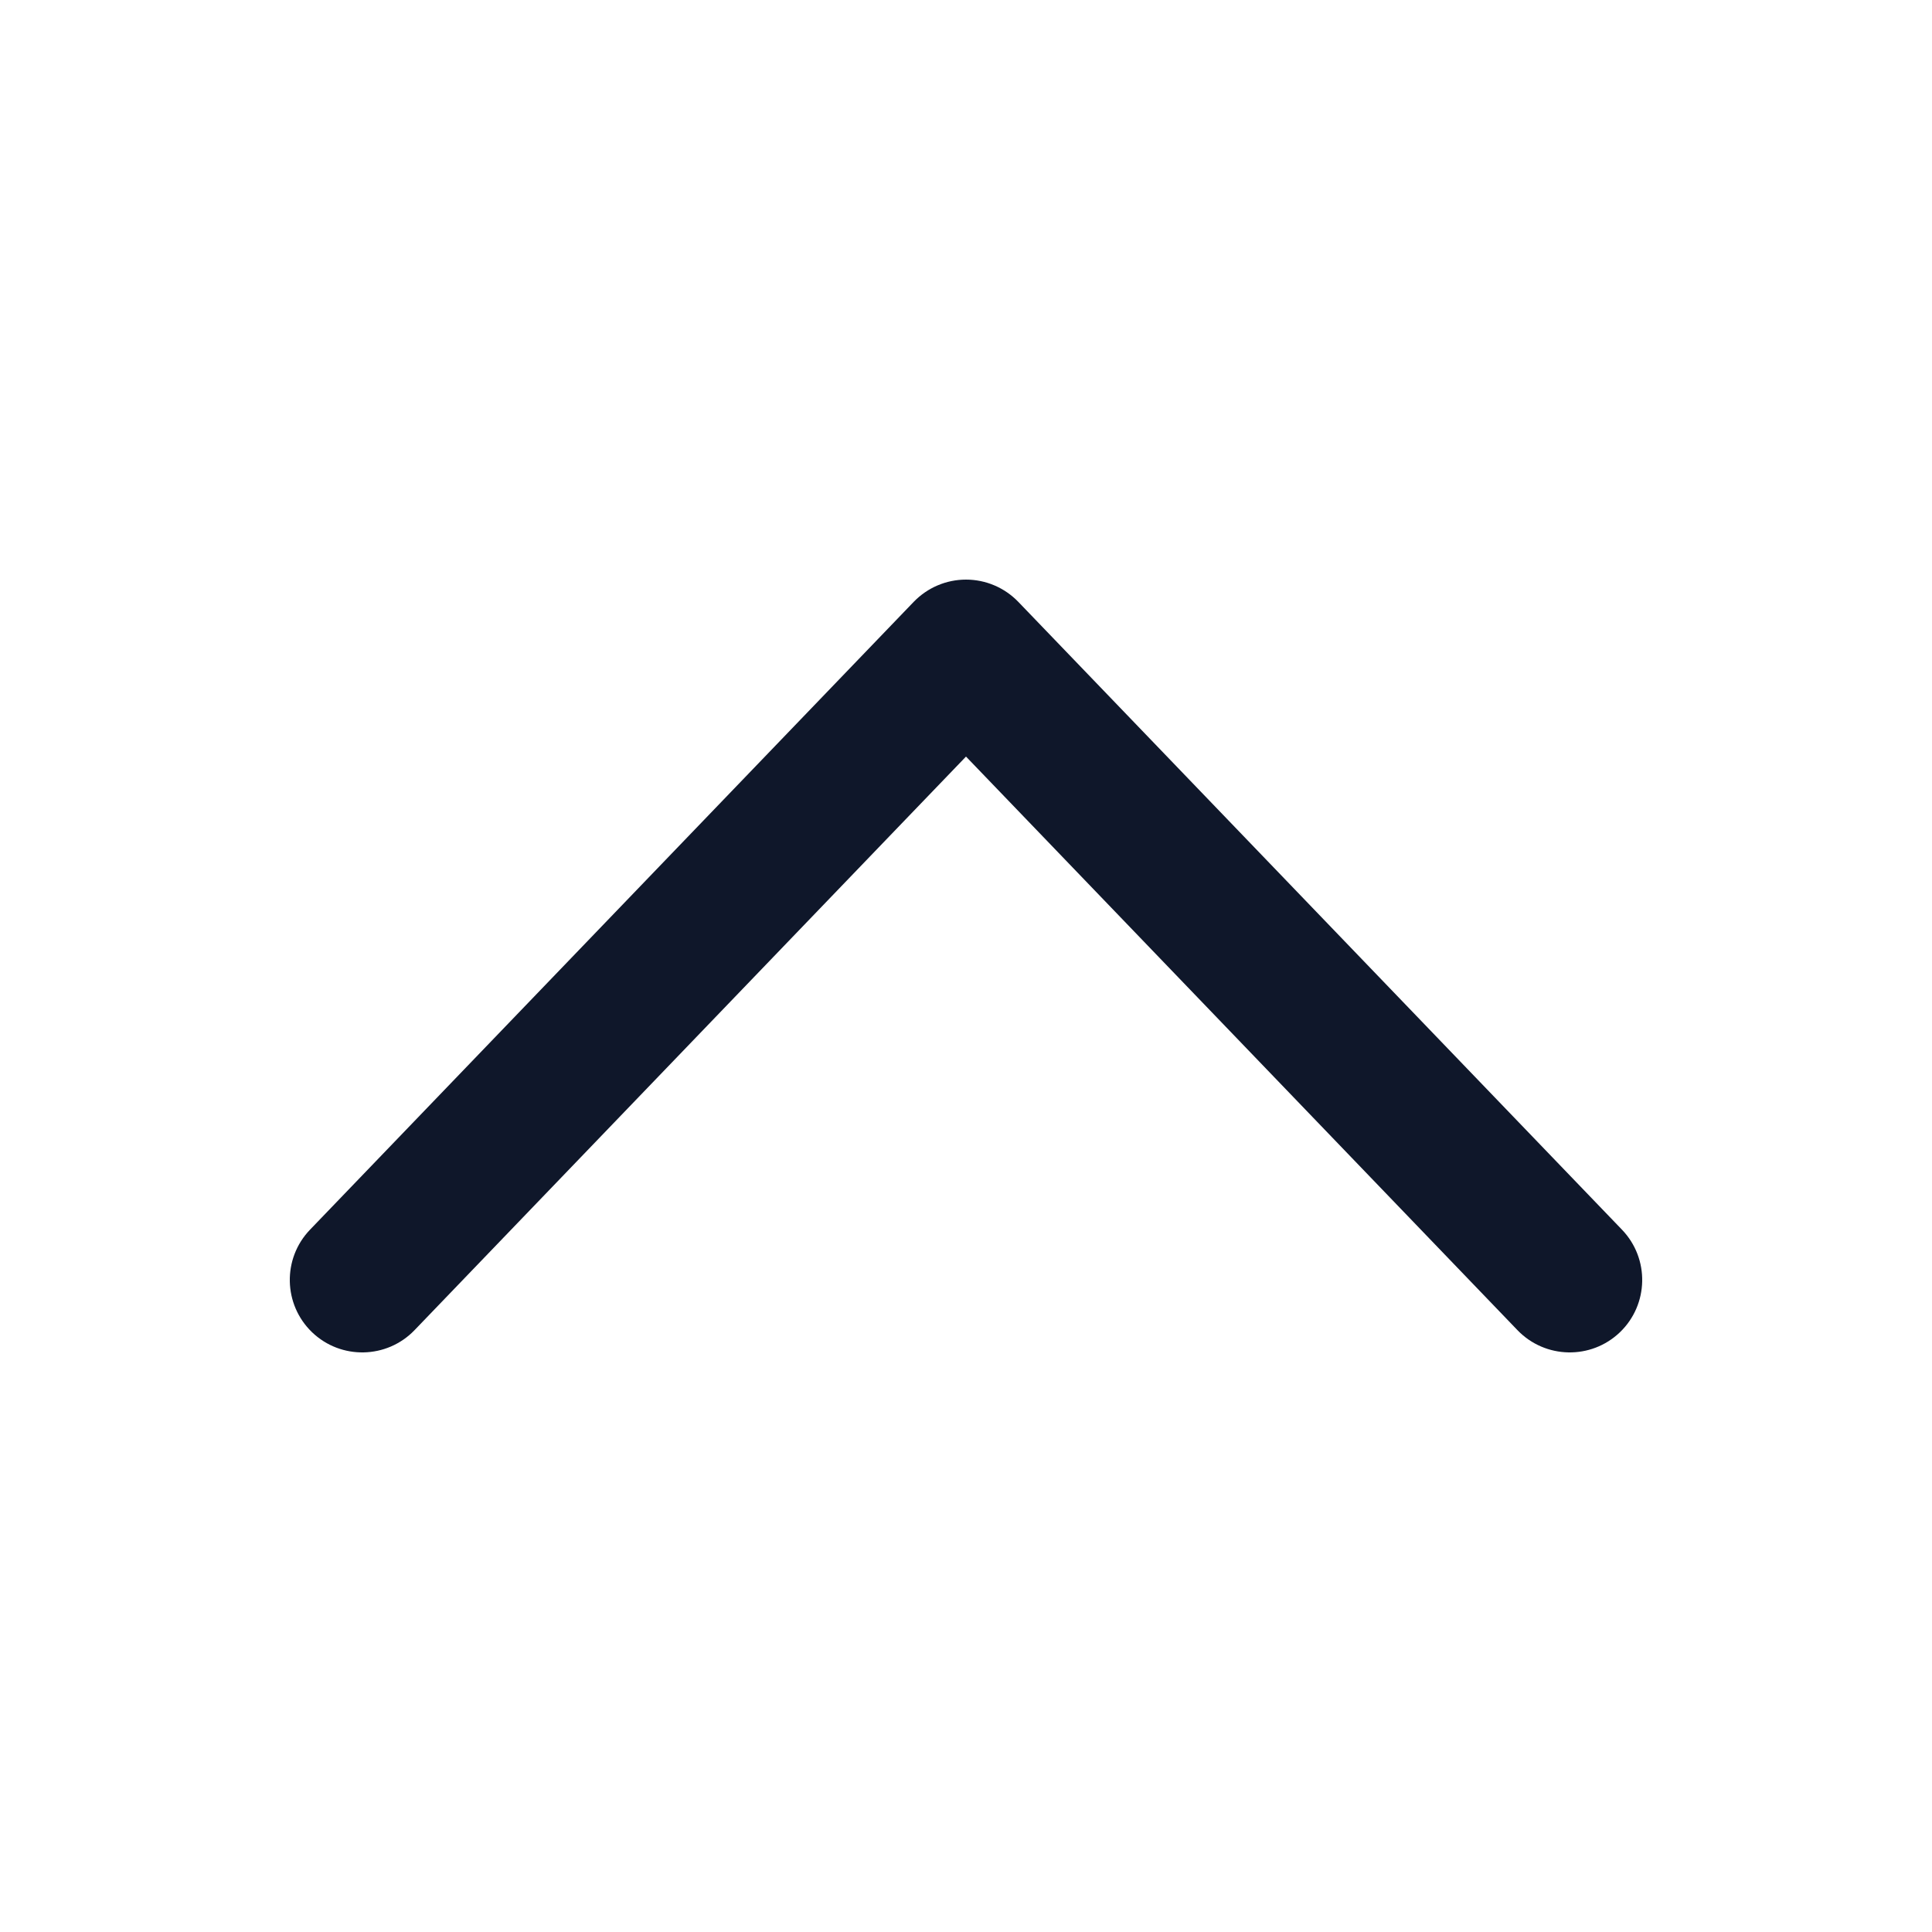
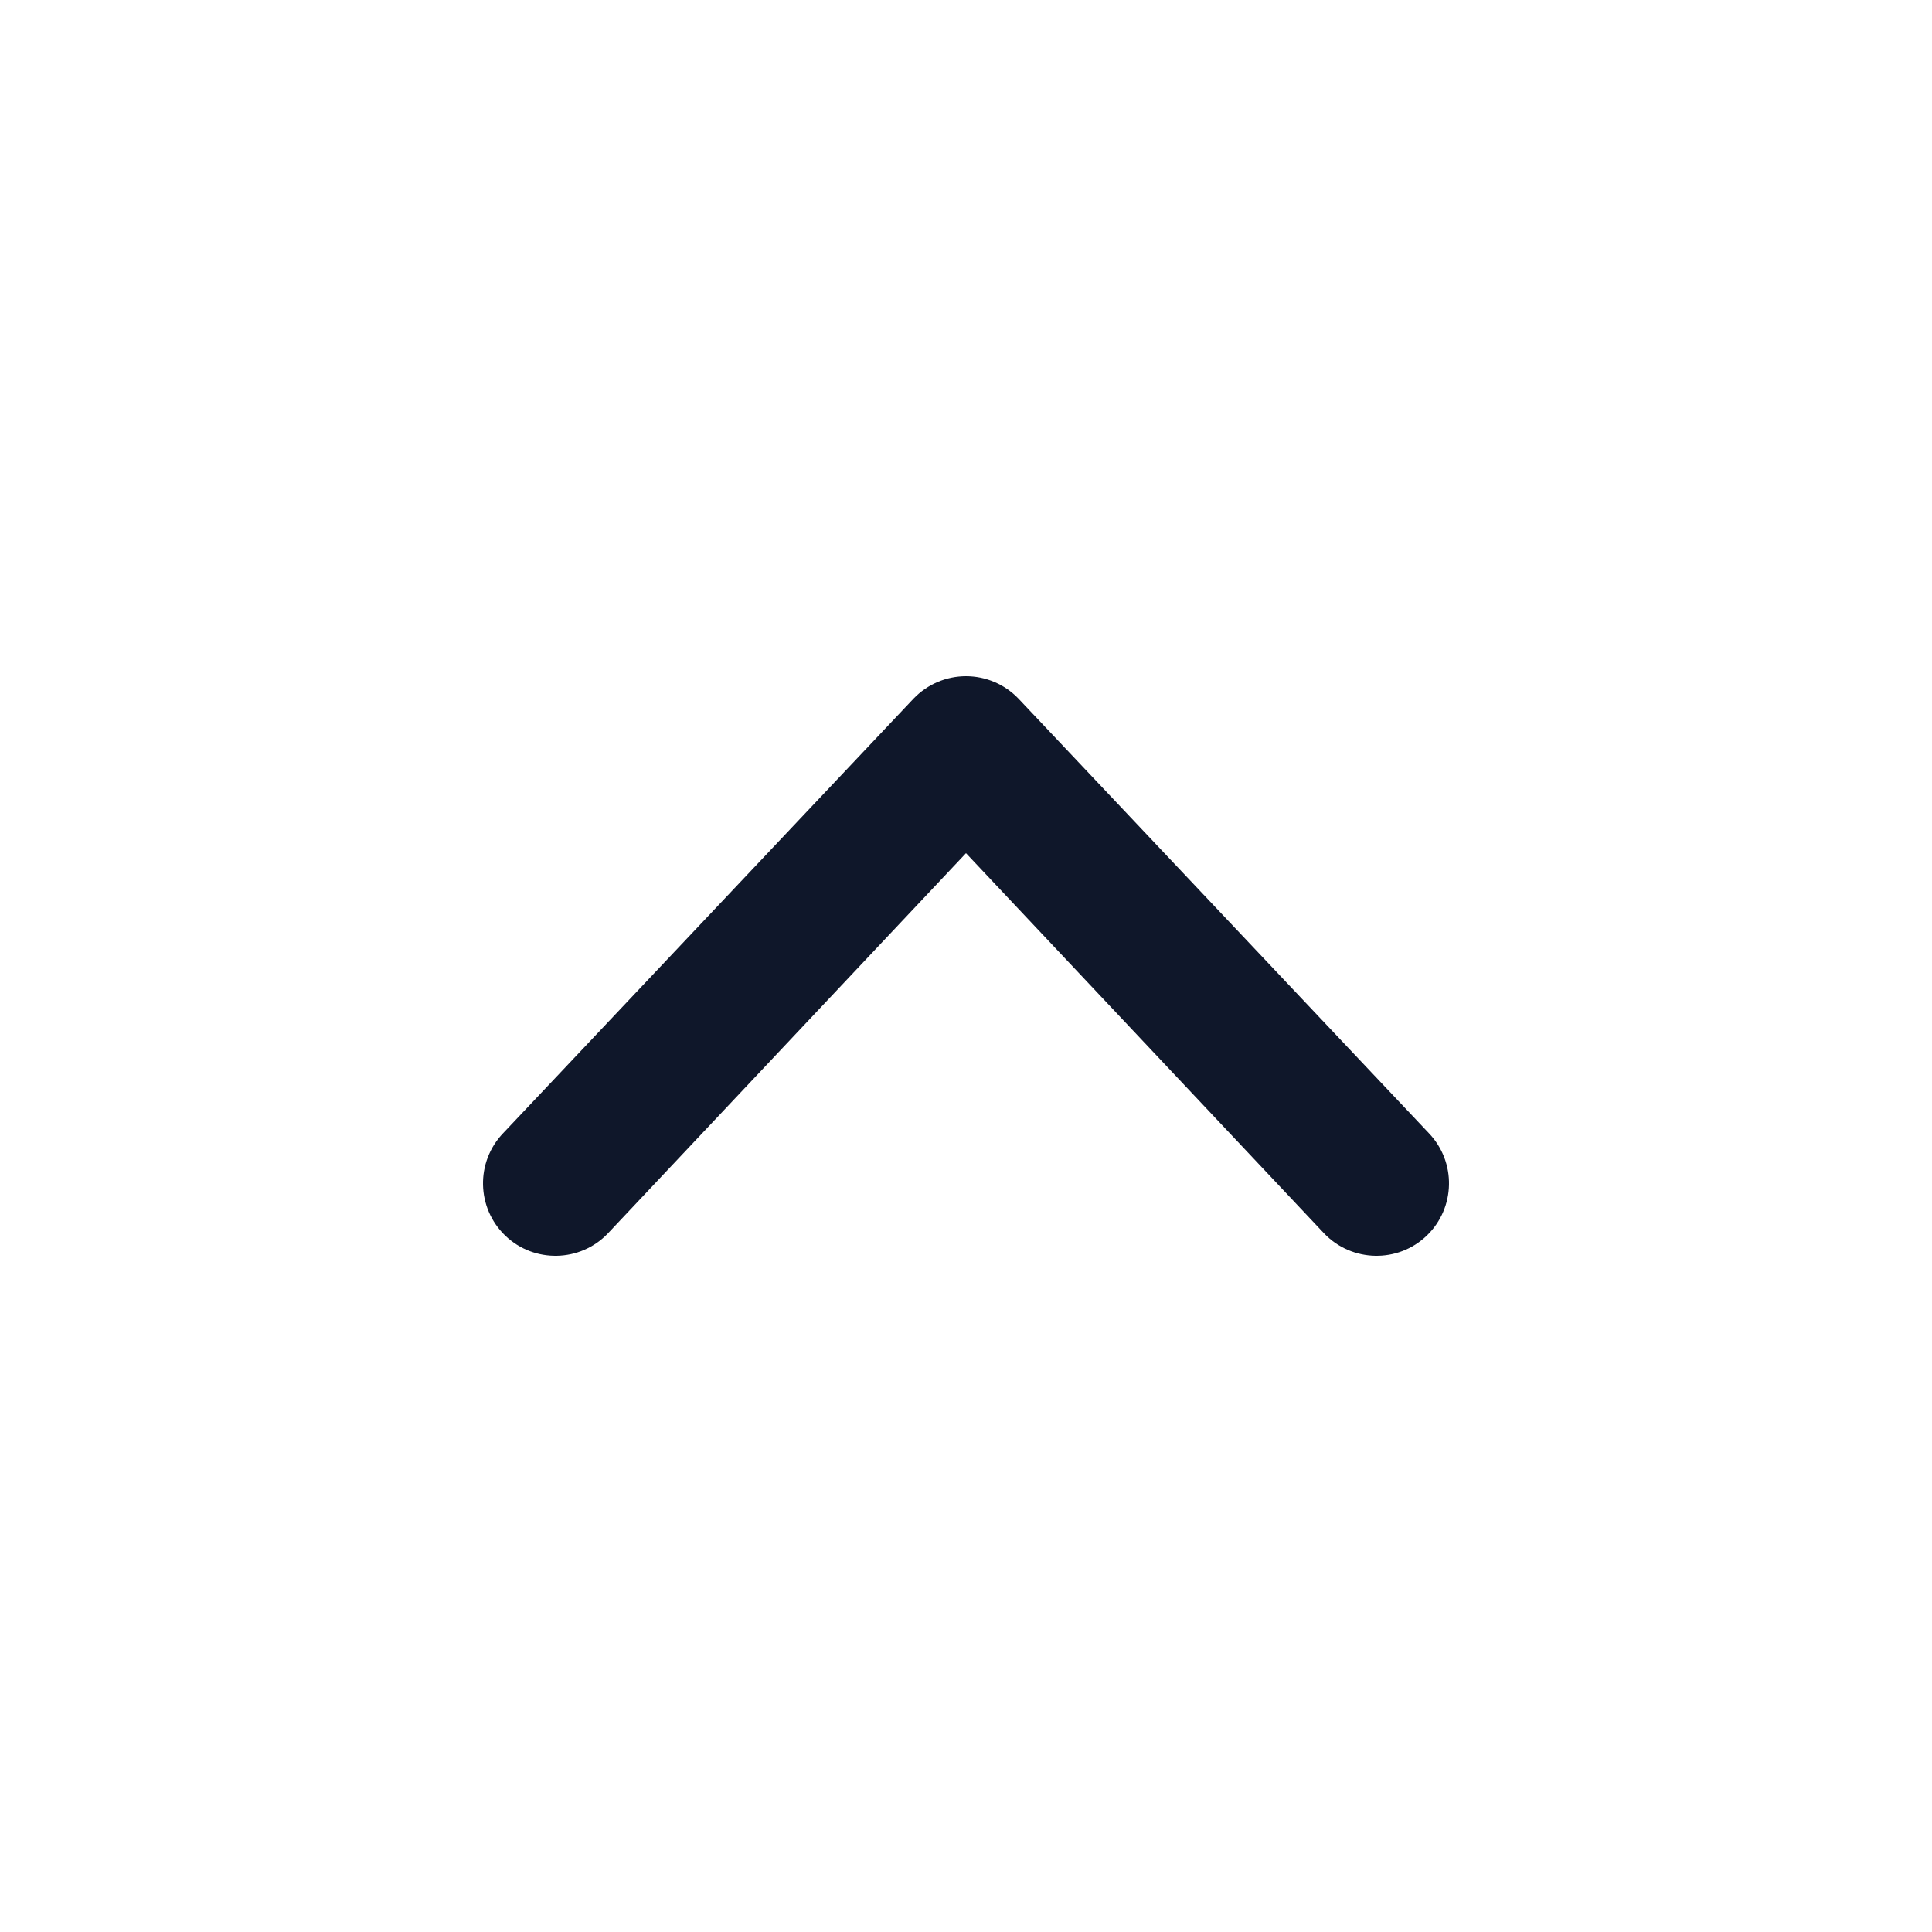
<svg xmlns="http://www.w3.org/2000/svg" width="20" height="20" viewBox="0 0 20 20" fill="none">
-   <path fill-rule="evenodd" clip-rule="evenodd" d="M16.77 13.791C16.471 14.078 15.996 14.068 15.709 13.77L10 7.832L4.291 13.77C4.004 14.068 3.529 14.078 3.23 13.791C2.932 13.504 2.922 13.029 3.209 12.73L9.459 6.23C9.601 6.083 9.796 6 10 6C10.204 6 10.399 6.083 10.541 6.23L16.791 12.73C17.078 13.029 17.068 13.504 16.77 13.791Z" fill="#0F172A" />
+   <path fill-rule="evenodd" clip-rule="evenodd" d="M14.77 12.791C14.471 13.078 13.996 13.068 13.709 12.77L10 8.832L6.291 12.77C6.004 13.068 5.529 13.078 5.23 12.791C4.932 12.504 4.922 12.029 5.209 11.73L9.459 7.23C9.601 7.083 9.796 7 10 7C10.204 7 10.399 7.083 10.541 7.23L14.791 11.73C15.078 12.029 15.068 12.504 14.77 12.791Z" fill="#0F172A" />
</svg>
